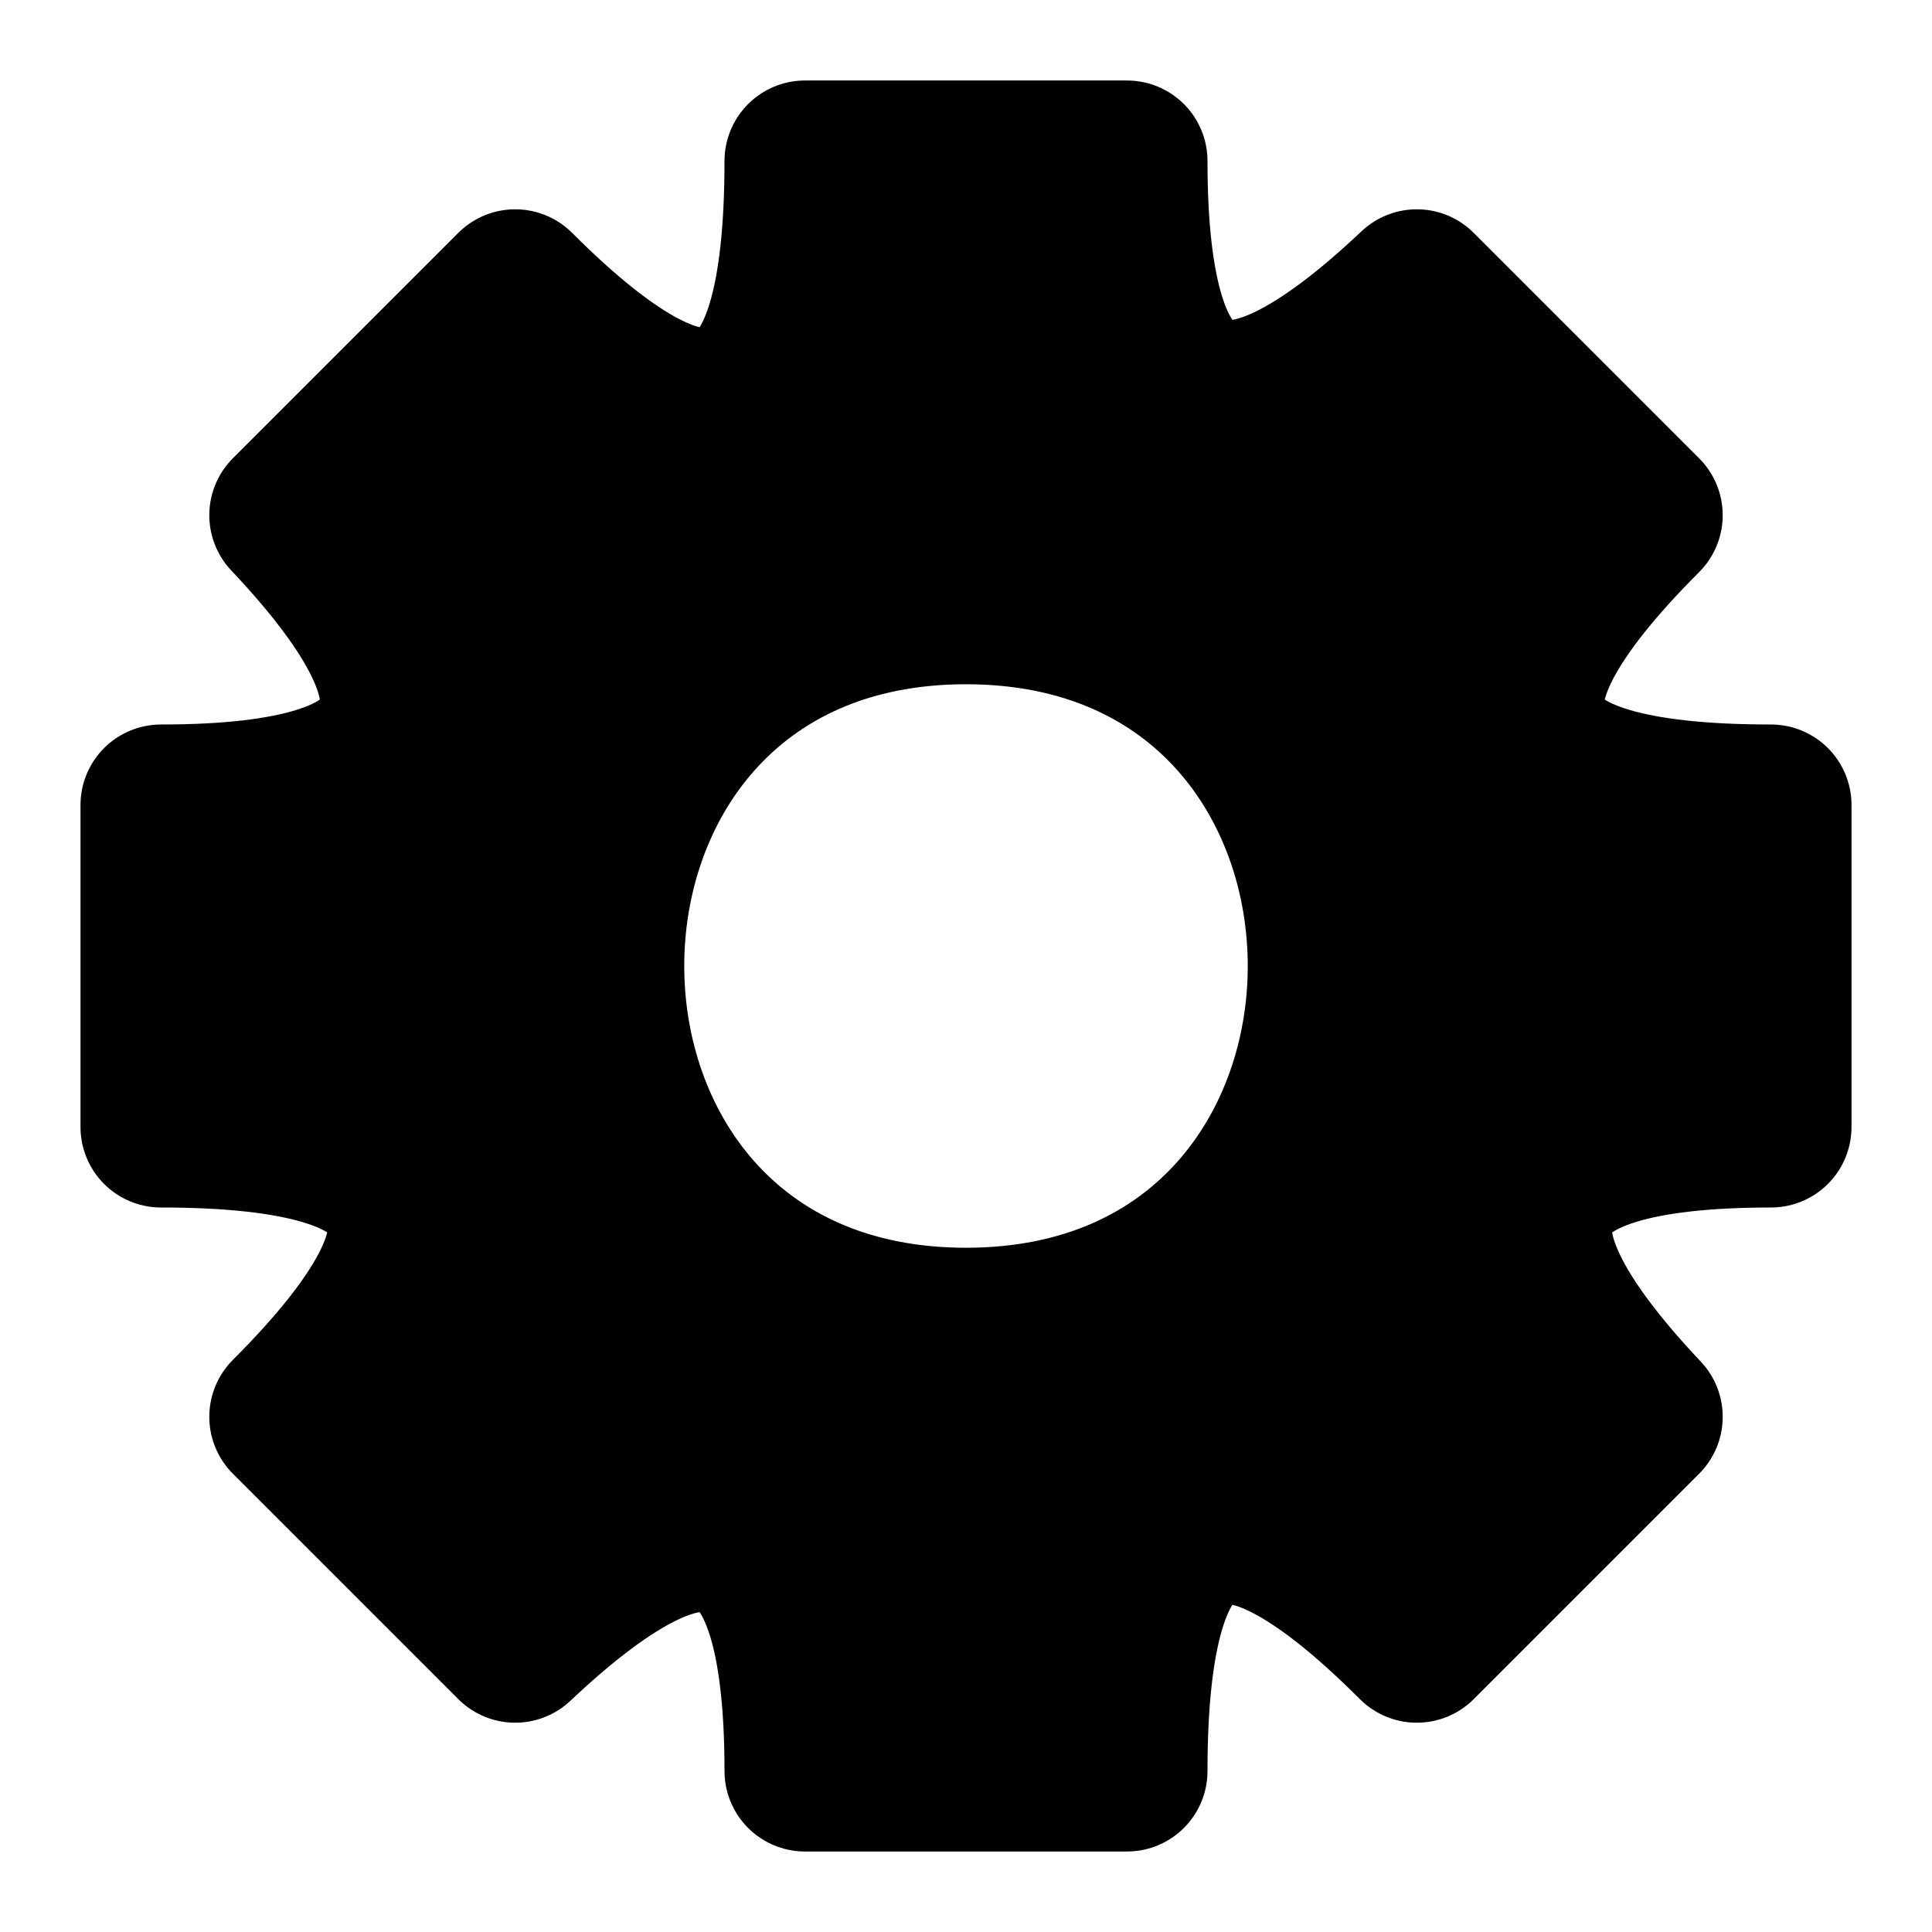
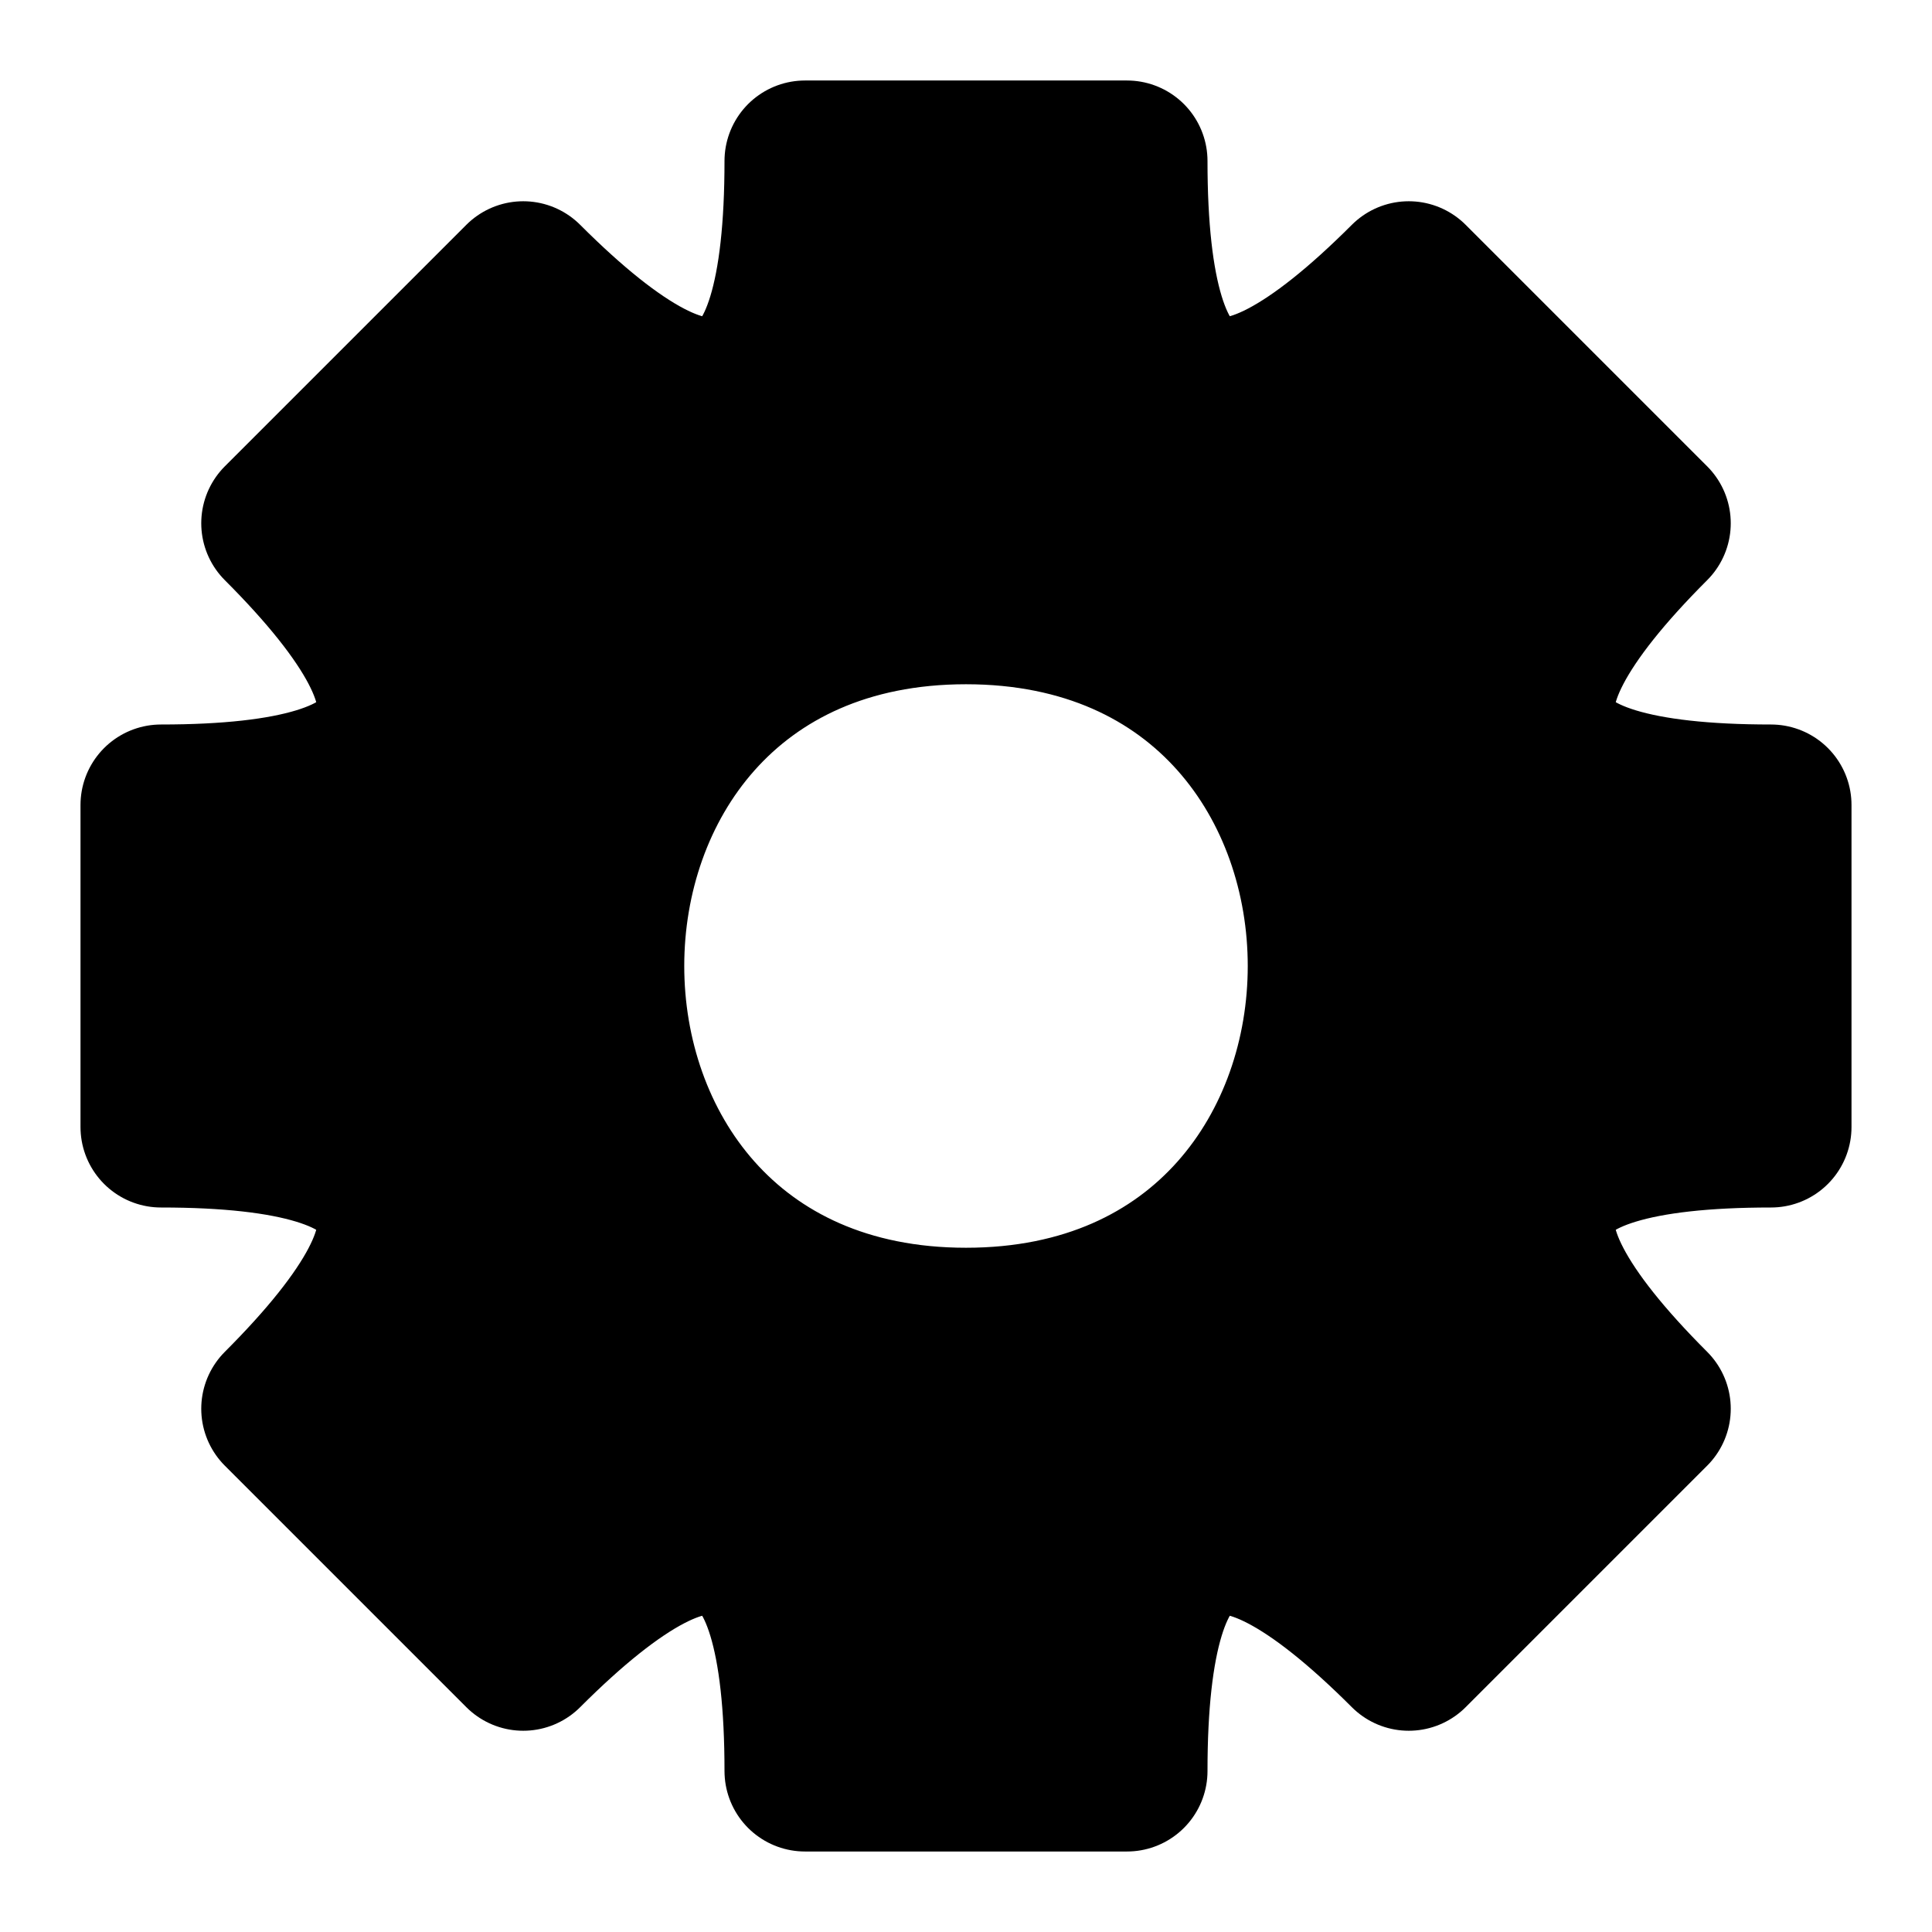
- <svg xmlns="http://www.w3.org/2000/svg" viewBox="0 0 24 24" stroke="#000" stroke-width="2" stroke-linejoin="round">
-   <path d="M14,2q0,5 3.6,1.6l2.8,2.8q-3.6,3.6 1.6,3.6v4q-5,0-1.6,3.6l-2.8,2.8q-3.6-3.6-3.6,1.6h-4q0-5-3.6-1.6l-2.8-2.8q3.6-3.6-1.6-3.6v-4q5,0 1.6-3.6l2.8-2.8q3.6,3.6 3.6-1.6zM12,7.5c-6,0-6,9 0,9c6,0 6-9 0-9" />
+ <svg xmlns="http://www.w3.org/2000/svg" viewBox="0 0 48 48" stroke="#000" stroke-width="4" stroke-linejoin="round">
+   <path d="M28,4q0,10 7,3l6,6q-7,7 3,7v8q-10,0-3,7l-6,6q-7-7-7,3h-8q0-10-7-3l-6-6q7-7-3-7v-8q10,0 3-7l6-6q7,7 7-3zM24,15c-12,0-12,18 0,18c12,0 12-18 0-18" />
</svg>
